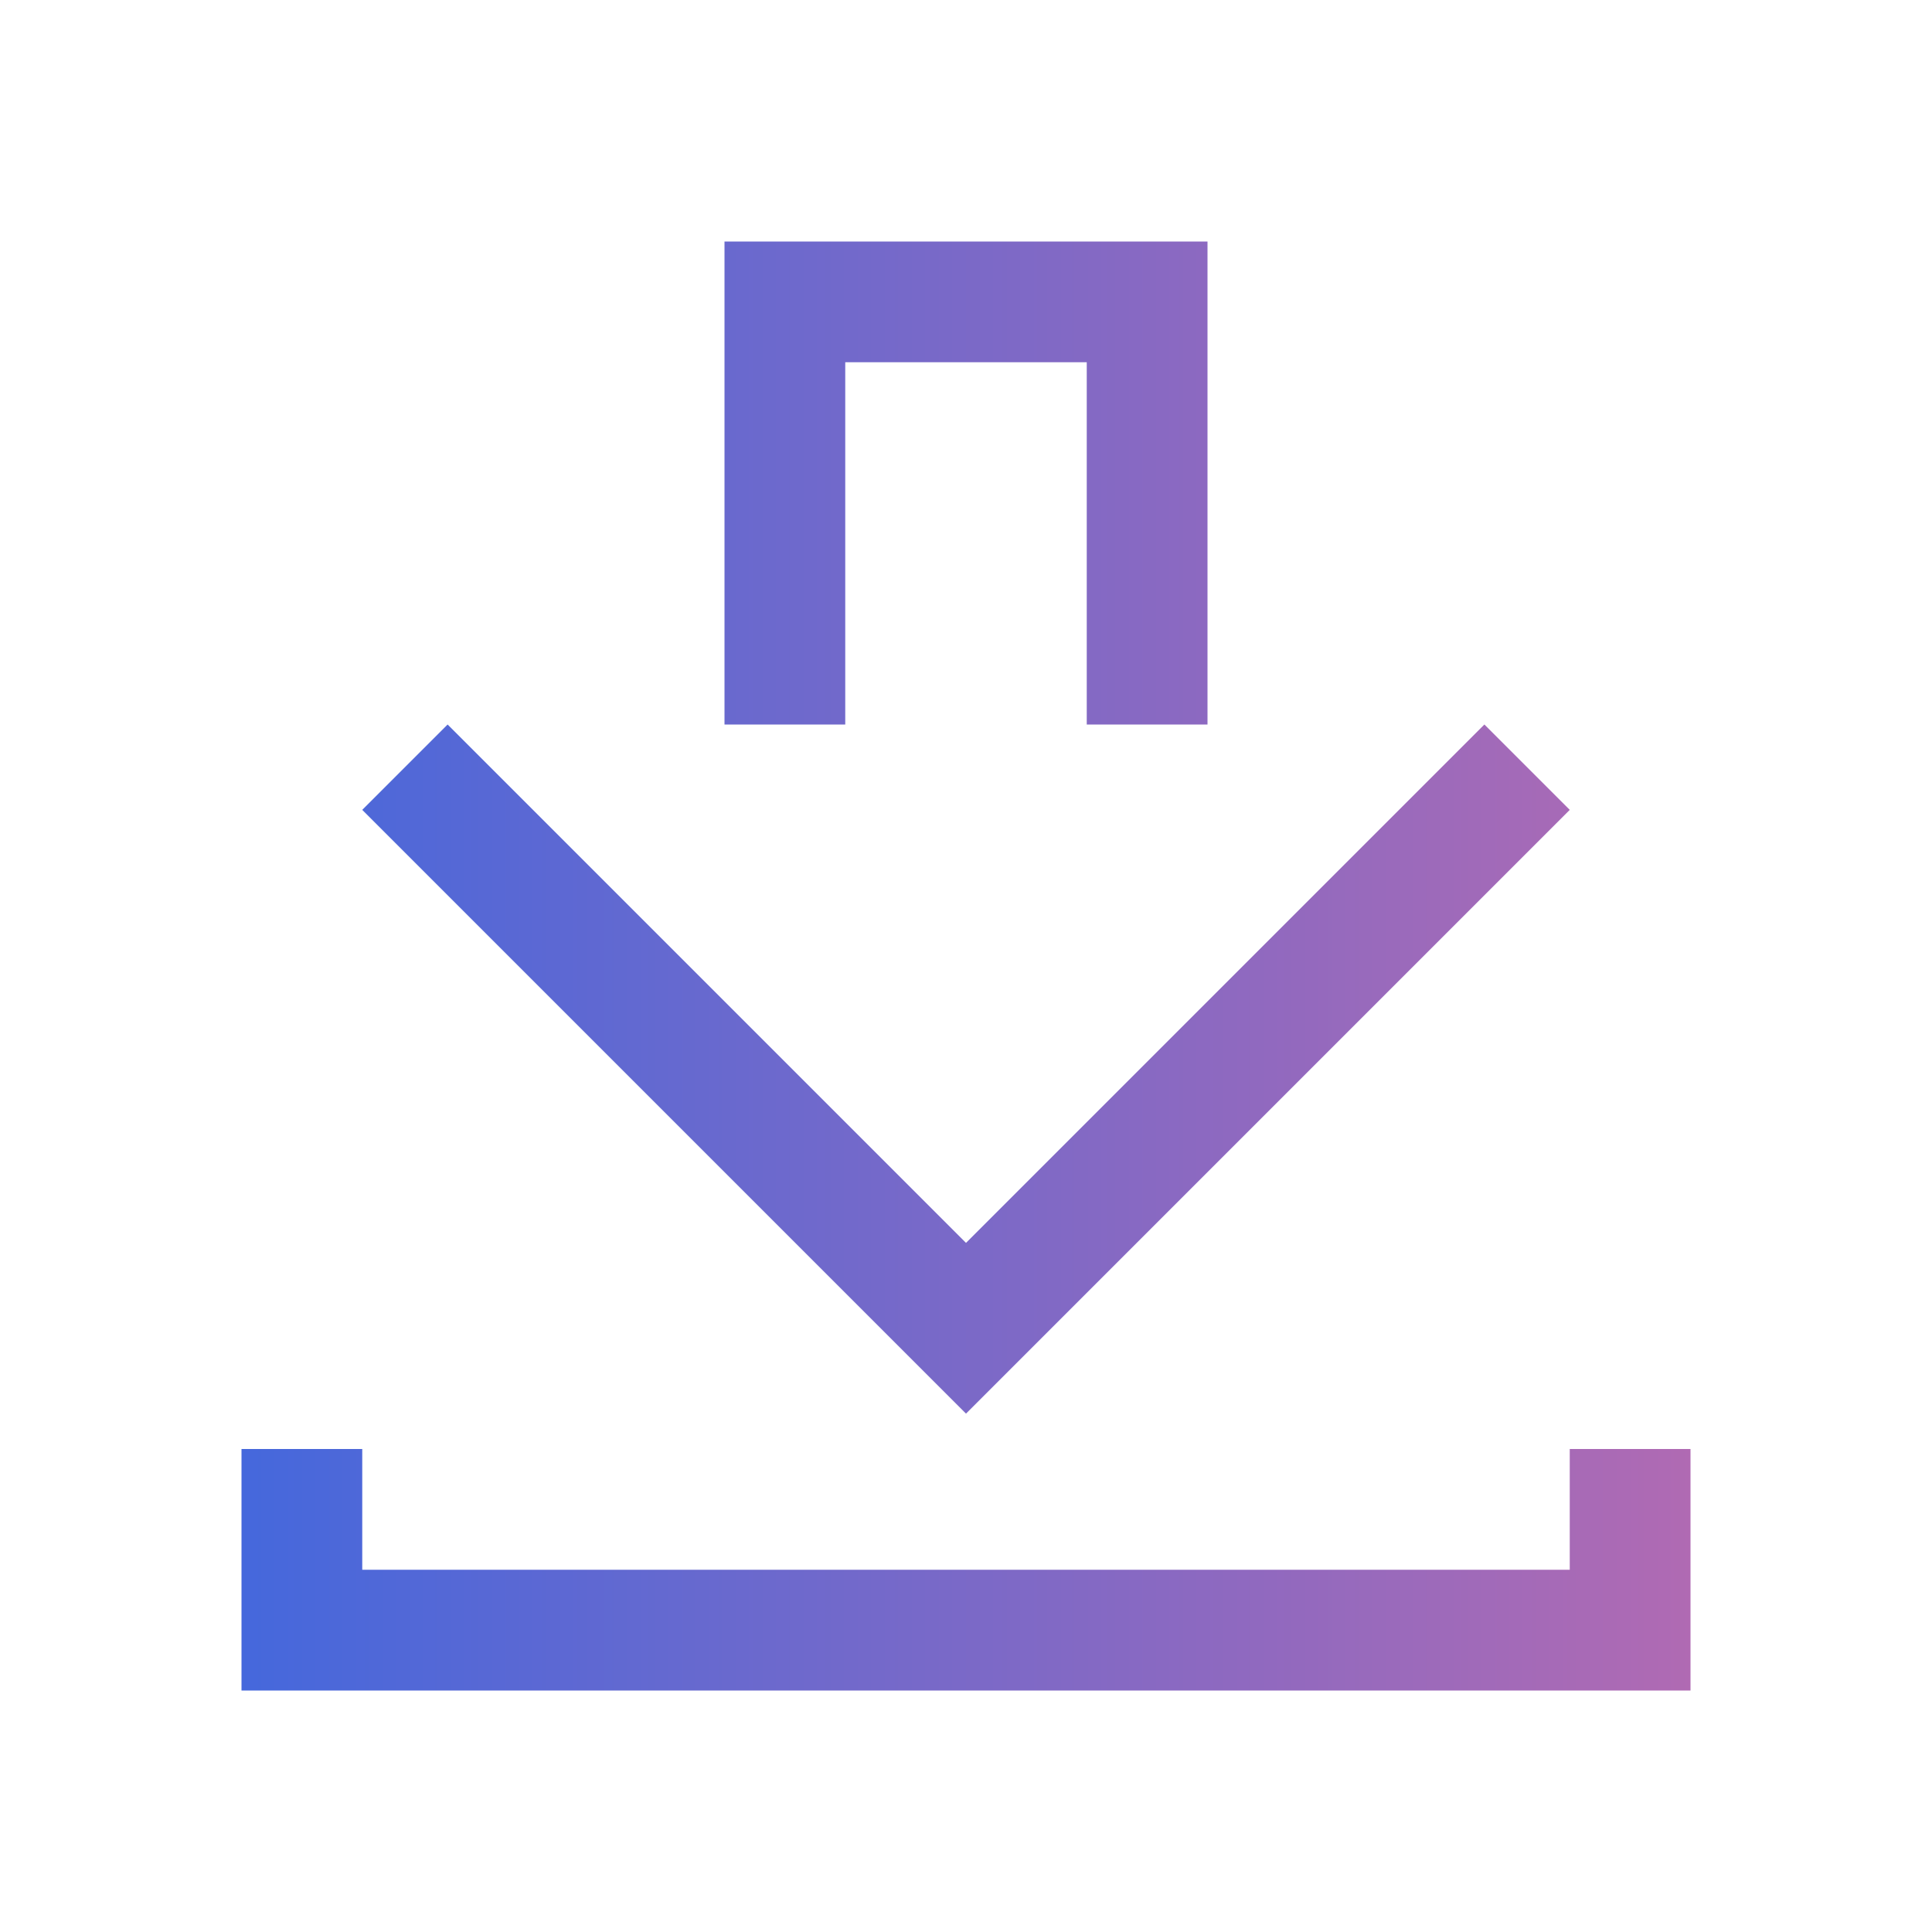
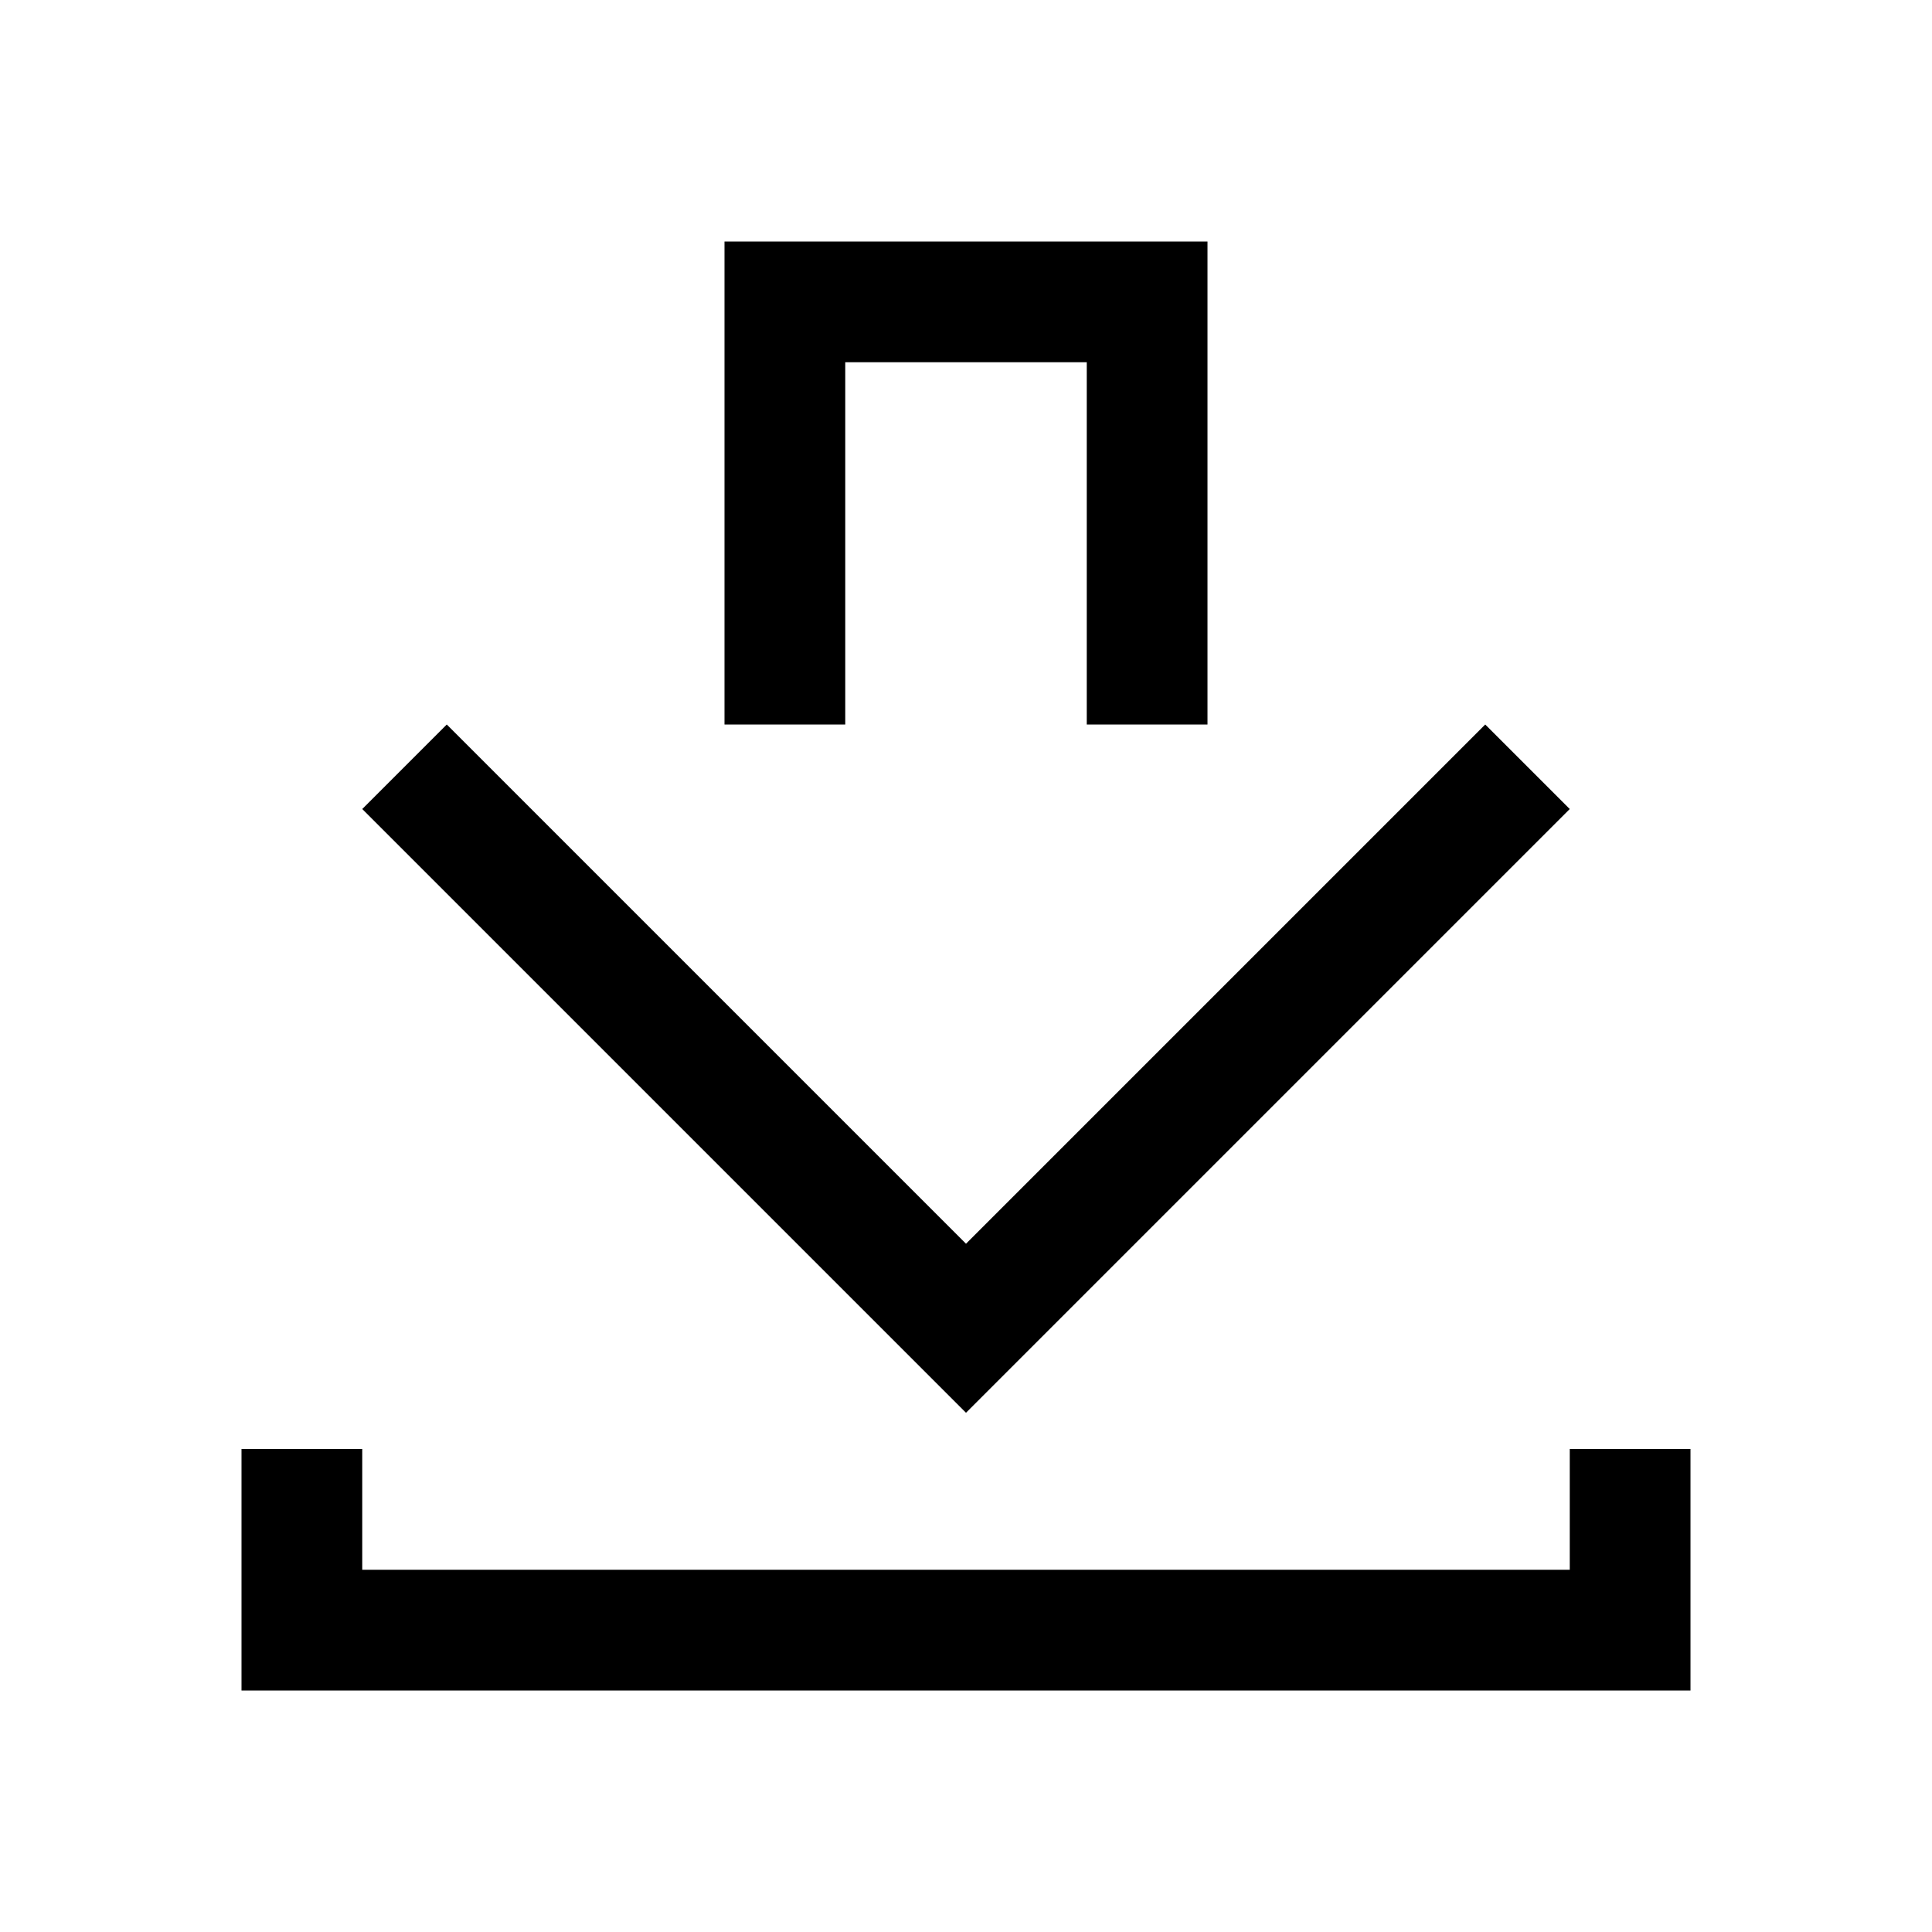
- <svg xmlns="http://www.w3.org/2000/svg" xmlns:xlink="http://www.w3.org/1999/xlink" viewBox="0 0 16 16" version="1.1" id="svg5">
-   <defs id="defs3051">
-     <linearGradient id="linearGradient823">
-       <stop style="stop-color:#4568dc;stop-opacity:1" offset="0" id="stop819" />
-       <stop style="stop-color:#b06ab3;stop-opacity:1" offset="1" id="stop821" />
-     </linearGradient>
-     <style type="text/css" id="current-color-scheme">
-       .ColorScheme-Text {
-         color:#4d4d4d;
-       }
-       </style>
-     <linearGradient xlink:href="#linearGradient823" id="linearGradient825" x1="2" y1="8" x2="14" y2="8" gradientUnits="userSpaceOnUse" />
-   </defs>
-   <path style="fill:url(#linearGradient825);fill-opacity:1;stroke:none" d="M 6 2 L 6 3 L 6 6 L 7 6 L 7 3 L 9 3 L 9 6 L 10 6 L 10 3 L 10 2 L 6 2 z M 3.707 6 L 3 6.707 L 6.293 10 L 8 11.707 L 9.707 10 L 13 6.707 L 12.293 6 L 9 9.293 L 8 10.293 L 7 9.293 L 3.707 6 z M 2 12 L 2 14 L 3 14 L 14 14 L 14 13 L 14 12 L 13 12 L 13 13 L 3 13 L 3 12 L 2 12 z " id="rect4099" class="ColorScheme-Text" />
+ <svg xmlns="http://www.w3.org/2000/svg" width="16" height="16" viewBox="0 0 16 16">
+   <path fill="currentColor" d="M6 2v4h1V3h2v3h1V2zm-2.3 4-.7.7 5 5 5-5-.7-.7L8 10.3zM2 12v2h12v-2h-1v1H3v-1z" />
</svg>
